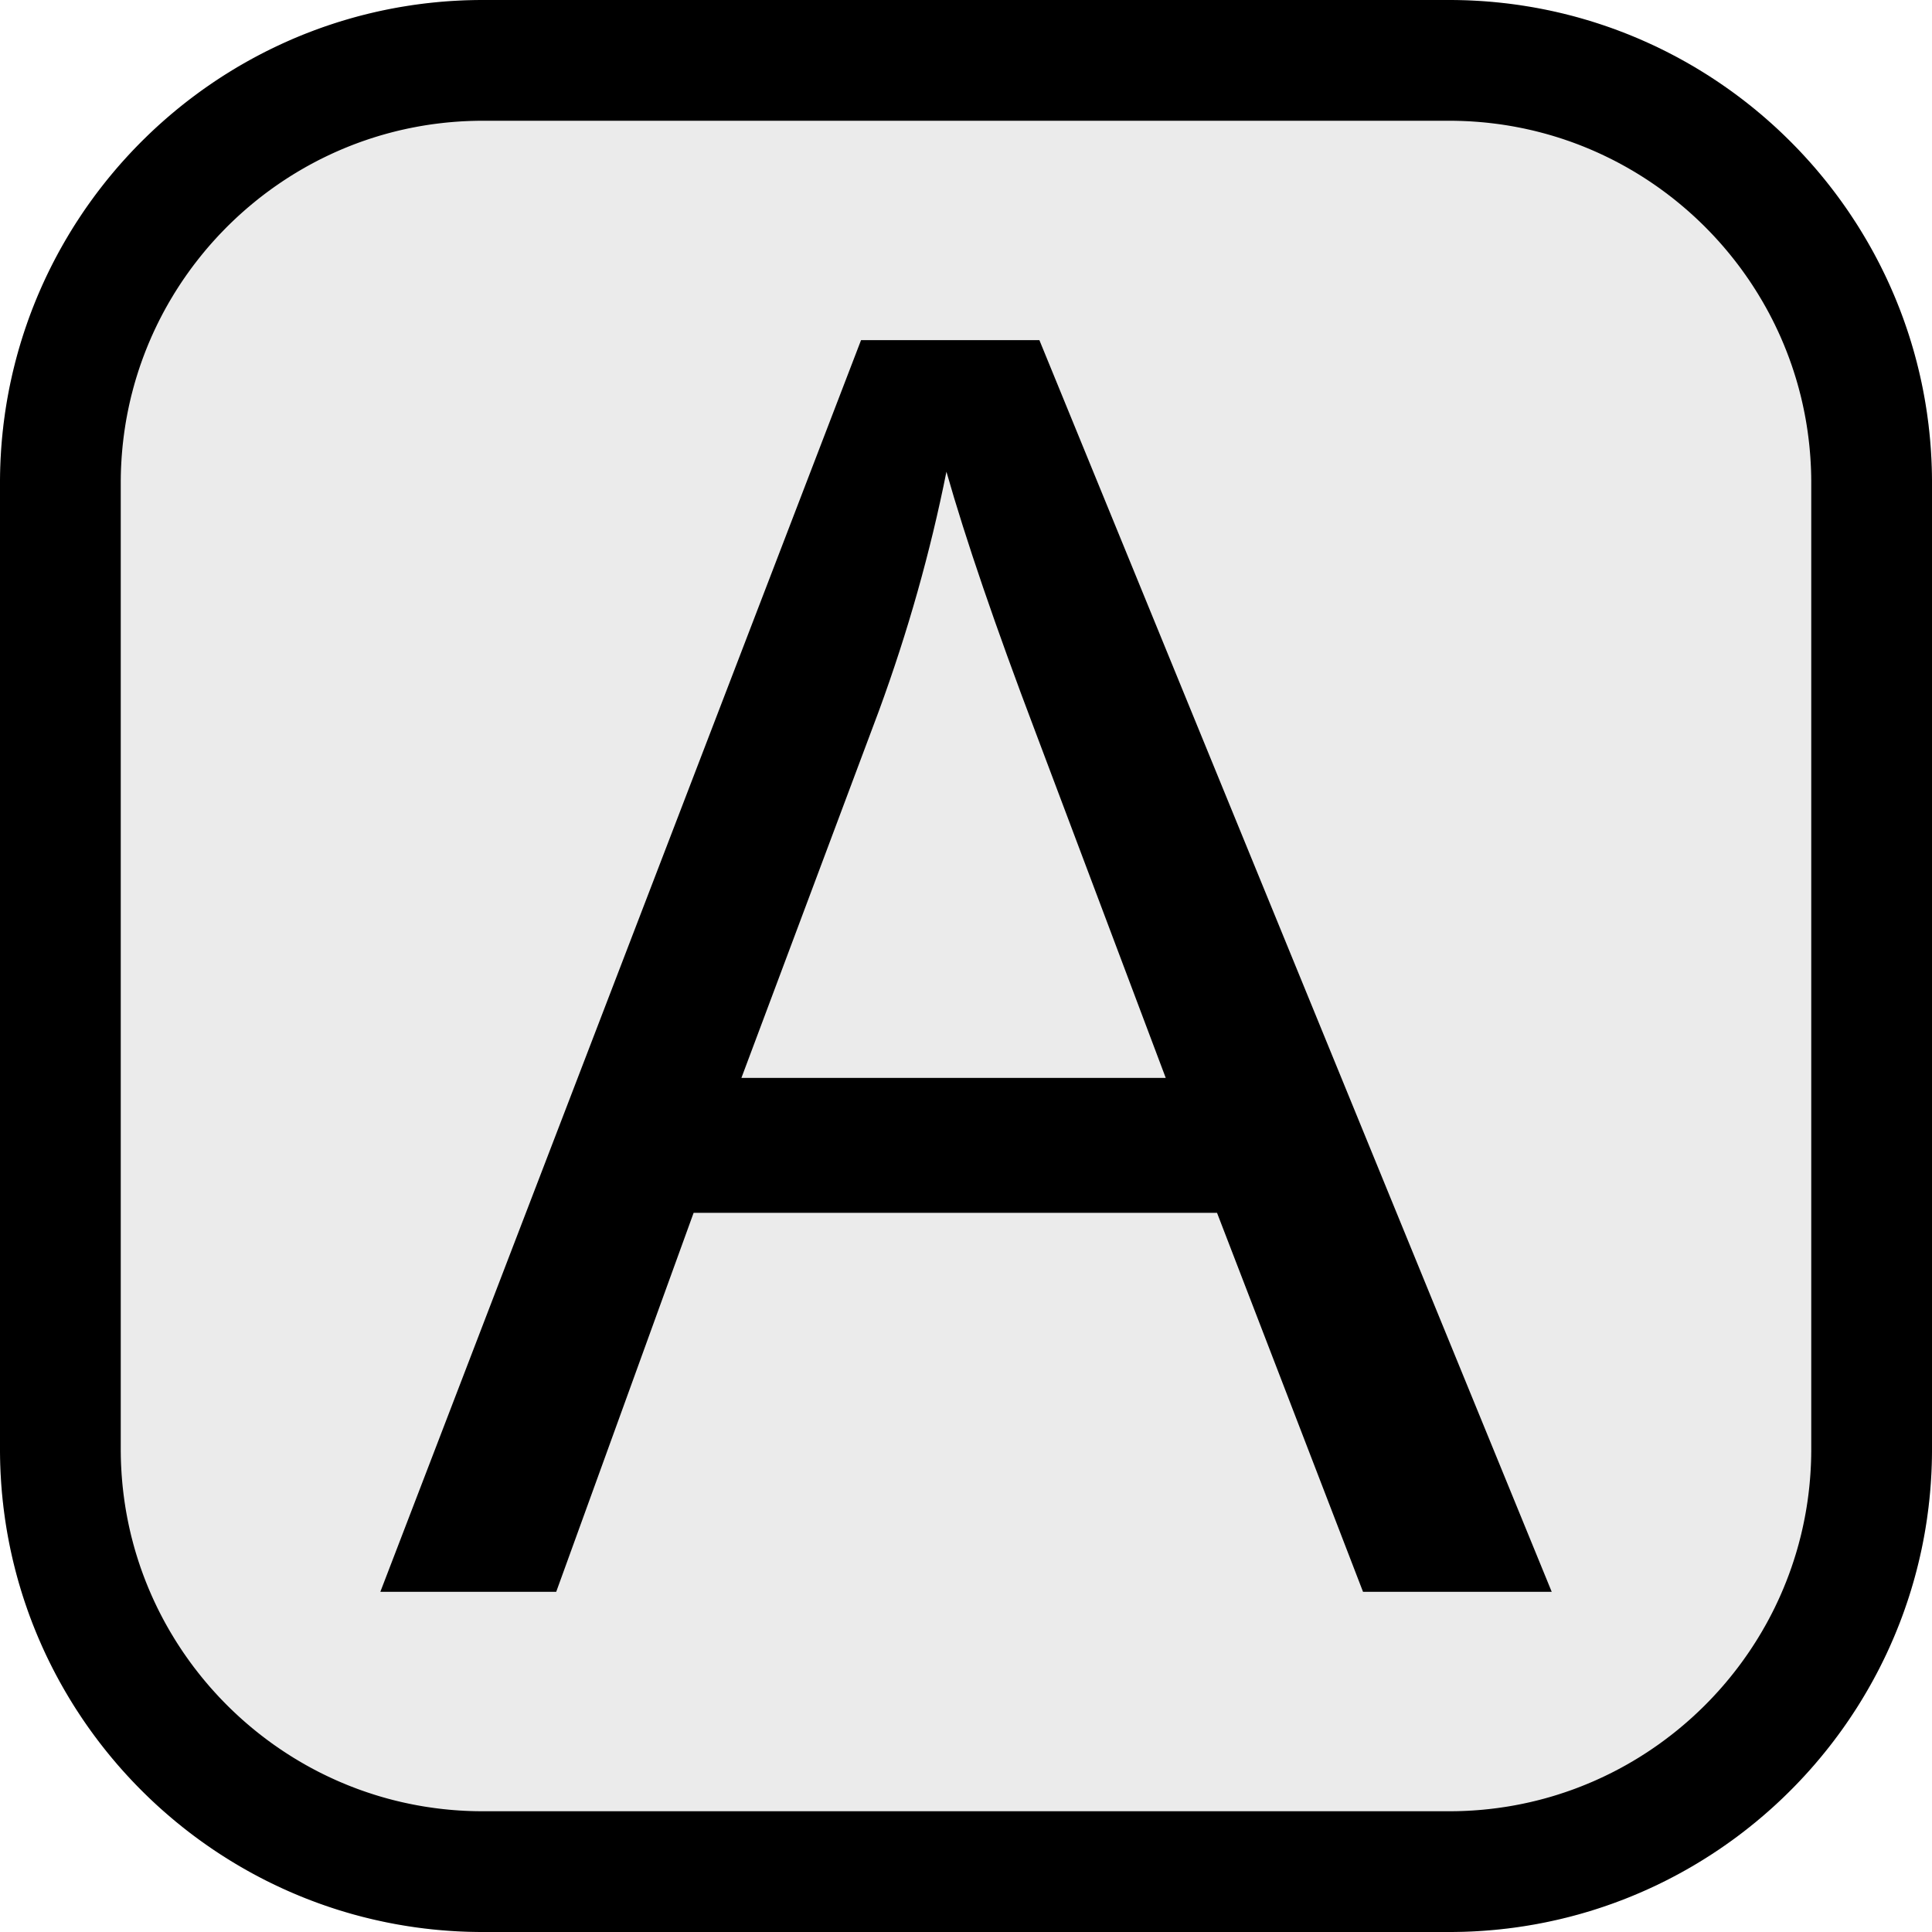
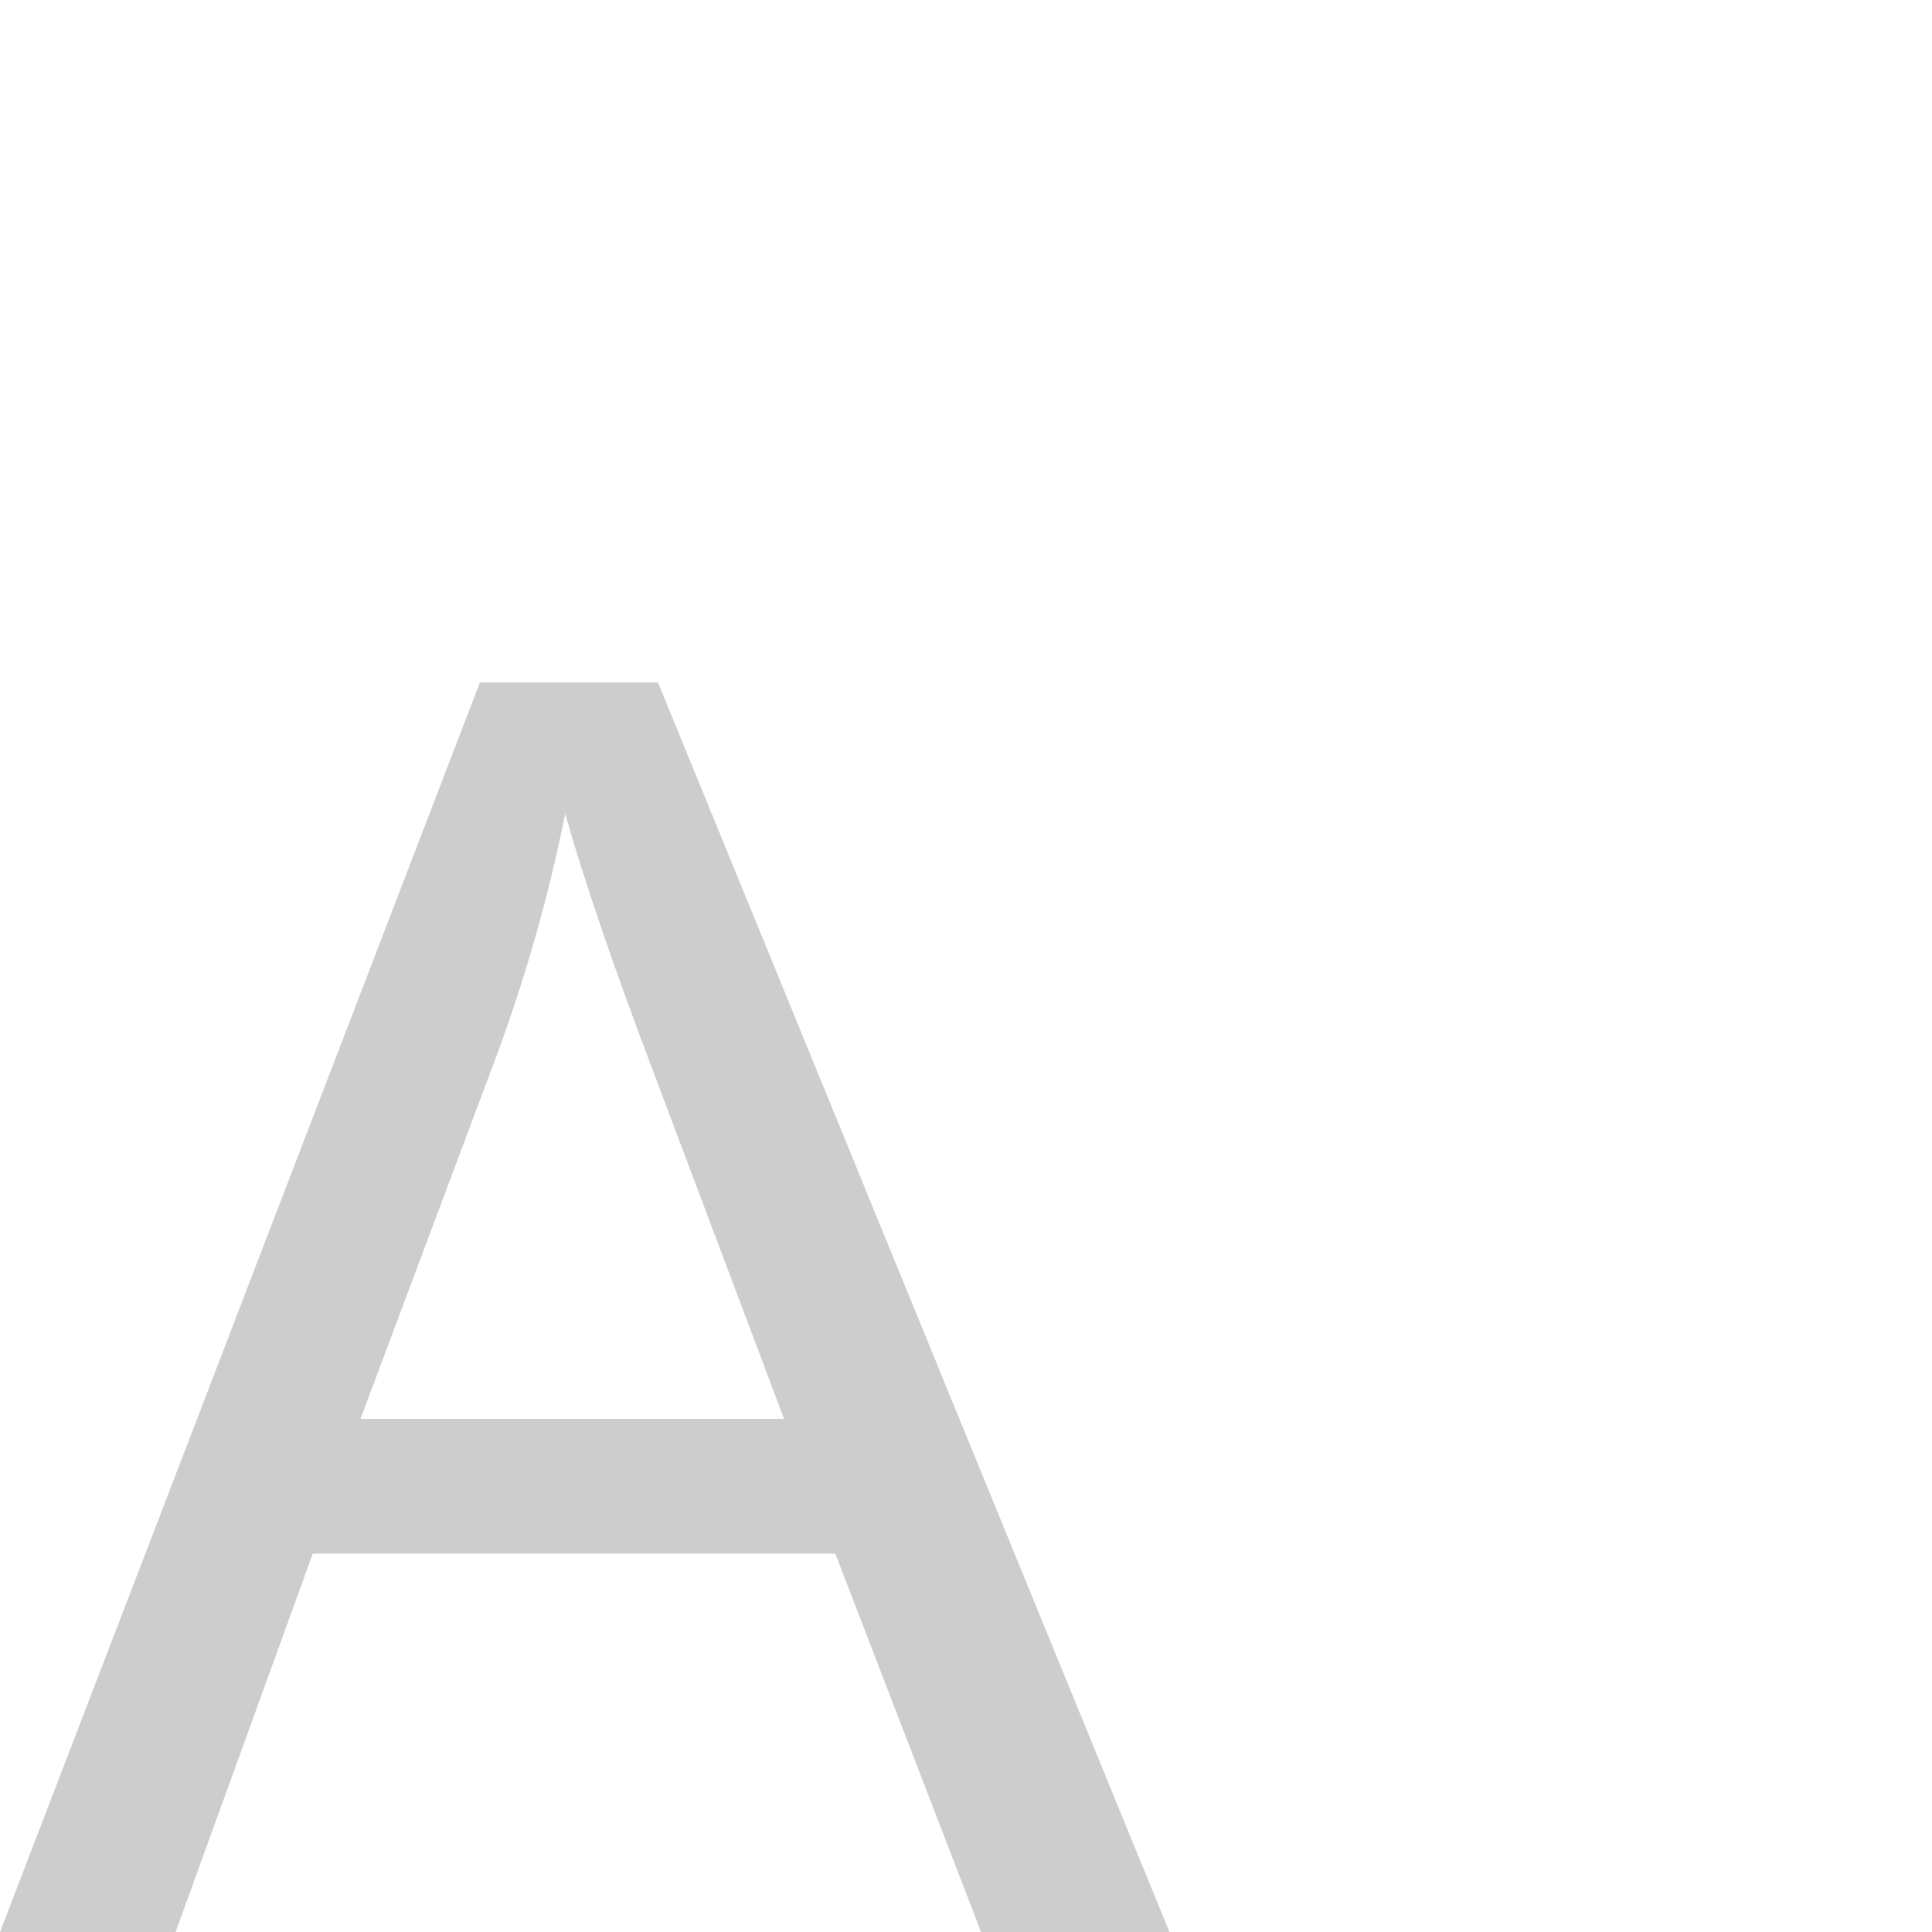
- <svg xmlns="http://www.w3.org/2000/svg" width="96" height="96" viewBox="0 0 96 96" version="1.1" xml:space="preserve" style="fill-rule:evenodd;clip-rule:evenodd;stroke-linejoin:round;stroke-miterlimit:1.414;">
-   <g transform="matrix(1,0,0,1.00793,0,0)">
-     <path d="M96,23.811C96,10.669 85.246,0 72,0L24,0C10.754,0 0,10.669 0,23.811L0,71.434C0,84.575 10.754,95.245 24,95.245L72,95.245C85.246,95.245 96,84.575 96,71.434L96,23.811Z" style="fill:rgb(235,235,235);" />
-     <path d="M72.155,0L72.31,0.002L72.465,0.004L72.619,0.008L72.773,0.012L72.927,0.017L73.081,0.024L73.234,0.031L73.387,0.039L73.54,0.048L73.693,0.058L73.845,0.069L73.998,0.081L74.149,0.094L74.301,0.108L74.452,0.123L74.603,0.139L74.754,0.155L74.905,0.173L75.055,0.191L75.205,0.211L75.355,0.231L75.504,0.252L75.653,0.275L75.802,0.298L75.95,0.322L76.098,0.346L76.246,0.372L76.394,0.399L76.541,0.426L76.688,0.455L76.834,0.484L76.981,0.514L77.126,0.545L77.272,0.577L77.417,0.61L77.562,0.644L77.707,0.678L77.851,0.714L77.995,0.75L78.139,0.787L78.282,0.825L78.425,0.864L78.567,0.904L78.709,0.945L78.851,0.986L78.993,1.028L79.134,1.071L79.274,1.115L79.415,1.16L79.555,1.206L79.694,1.252L79.833,1.299L79.972,1.347L80.11,1.396L80.248,1.446L80.386,1.496L80.523,1.548L80.66,1.6L80.797,1.653L80.933,1.706L81.068,1.761L81.203,1.816L81.338,1.872L81.473,1.929L81.606,1.987L81.74,2.046L81.873,2.105L82.006,2.165L82.138,2.226L82.27,2.287L82.401,2.35L82.532,2.413L82.663,2.477L82.793,2.541L82.922,2.607L83.051,2.673L83.18,2.74L83.308,2.807L83.436,2.876L83.563,2.945L83.69,3.015L83.816,3.085L83.942,3.157L84.068,3.229L84.193,3.301L84.317,3.375L84.441,3.449L84.564,3.524L84.687,3.6L84.81,3.676L84.932,3.753L85.053,3.831L85.174,3.91L85.295,3.989L85.415,4.069L85.534,4.15L85.653,4.231L85.772,4.313L85.889,4.395L86.007,4.479L86.124,4.563L86.24,4.648L86.356,4.733L86.471,4.819L86.586,4.906L86.7,4.993L86.814,5.081L86.927,5.17L87.039,5.259L87.151,5.349L87.263,5.44L87.373,5.532L87.484,5.623L87.593,5.716L87.703,5.809L87.811,5.903L87.919,5.998L88.027,6.093L88.134,6.189L88.24,6.285L88.346,6.382L88.451,6.48L88.555,6.578L88.659,6.677L88.762,6.777L88.865,6.877L88.967,6.977L89.069,7.079L89.17,7.181L89.27,7.283L89.37,7.386L89.469,7.49L89.567,7.594L89.665,7.699L89.762,7.805L89.859,7.911L89.955,8.017L90.05,8.124L90.145,8.232L90.239,8.34L90.332,8.449L90.425,8.559L90.517,8.669L90.608,8.779L90.699,8.89L90.789,9.002L90.878,9.114L90.967,9.227L91.055,9.34L91.143,9.454L91.229,9.568L91.316,9.683L91.401,9.799L91.486,9.915L91.57,10.031L91.653,10.148L91.736,10.265L91.818,10.383L91.899,10.502L91.979,10.621L92.059,10.741L92.138,10.861L92.217,10.981L92.295,11.102L92.372,11.224L92.448,11.346L92.523,11.468L92.598,11.591L92.672,11.715L92.746,11.839L92.818,11.963L92.89,12.088L92.961,12.213L93.032,12.339L93.102,12.465L93.17,12.592L93.239,12.719L93.306,12.847L93.373,12.975L93.439,13.104L93.504,13.233L93.568,13.362L93.632,13.492L93.695,13.622L93.757,13.753L93.818,13.884L93.879,14.016L93.938,14.148L93.997,14.28L94.055,14.413L94.113,14.547L94.169,14.68L94.225,14.814L94.28,14.949L94.334,15.084L94.388,15.219L94.44,15.355L94.492,15.491L94.543,15.628L94.593,15.765L94.642,15.902L94.69,16.04L94.738,16.178L94.785,16.316L94.831,16.455L94.876,16.594L94.92,16.734L94.964,16.874L95.006,17.014L95.048,17.155L95.089,17.296L95.129,17.437L95.168,17.579L95.206,17.721L95.244,17.863L95.28,18.006L95.316,18.149L95.351,18.293L95.385,18.436L95.418,18.581L95.45,18.725L95.482,18.87L95.512,19.015L95.542,19.16L95.57,19.306L95.598,19.452L95.625,19.599L95.651,19.745L95.676,19.892L95.7,20.039L95.723,20.187L95.746,20.335L95.767,20.483L95.787,20.632L95.807,20.78L95.826,20.929L95.843,21.079L95.86,21.228L95.876,21.378L95.891,21.528L95.905,21.679L95.918,21.829L95.93,21.98L95.941,22.131L95.951,22.283L95.96,22.435L95.969,22.587L95.976,22.739L95.982,22.891L95.988,23.044L95.992,23.197L95.996,23.35L95.998,23.504L96,23.657L96,23.811L96,71.434L96,71.587L95.998,71.741L95.996,71.895L95.992,72.048L95.988,72.201L95.982,72.353L95.976,72.506L95.969,72.658L95.96,72.81L95.951,72.962L95.941,73.113L95.93,73.264L95.918,73.415L95.905,73.566L95.891,73.717L95.876,73.867L95.86,74.017L95.843,74.166L95.826,74.315L95.807,74.464L95.787,74.613L95.767,74.762L95.746,74.91L95.723,75.058L95.7,75.205L95.676,75.353L95.651,75.5L95.625,75.646L95.598,75.793L95.57,75.939L95.542,76.084L95.512,76.23L95.482,76.375L95.45,76.52L95.418,76.664L95.385,76.808L95.351,76.952L95.316,77.096L95.28,77.239L95.244,77.381L95.206,77.524L95.168,77.666L95.129,77.808L95.089,77.949L95.048,78.09L95.006,78.231L94.964,78.371L94.92,78.511L94.876,78.651L94.831,78.79L94.785,78.929L94.738,79.067L94.69,79.205L94.642,79.343L94.593,79.48L94.543,79.617L94.492,79.754L94.44,79.89L94.388,80.026L94.334,80.161L94.28,80.296L94.225,80.43L94.169,80.565L94.113,80.698L94.055,80.832L93.997,80.964L93.938,81.097L93.879,81.229L93.818,81.361L93.757,81.492L93.695,81.623L93.632,81.753L93.568,81.883L93.504,82.012L93.439,82.141L93.373,82.27L93.306,82.398L93.239,82.526L93.17,82.653L93.102,82.779L93.032,82.906L92.961,83.032L92.89,83.157L92.818,83.282L92.746,83.406L92.672,83.53L92.598,83.654L92.523,83.777L92.448,83.899L92.372,84.021L92.295,84.143L92.217,84.264L92.138,84.384L92.059,84.504L91.979,84.624L91.899,84.743L91.818,84.861L91.736,84.979L91.653,85.097L91.57,85.214L91.486,85.33L91.401,85.446L91.316,85.562L91.229,85.676L91.143,85.791L91.055,85.905L90.967,86.018L90.878,86.131L90.789,86.243L90.699,86.354L90.608,86.465L90.517,86.576L90.425,86.686L90.332,86.795L90.239,86.904L90.145,87.013L90.05,87.12L89.955,87.228L89.859,87.334L89.762,87.44L89.665,87.546L89.567,87.65L89.469,87.755L89.37,87.858L89.27,87.962L89.17,88.064L89.069,88.166L88.967,88.267L88.865,88.368L88.762,88.468L88.659,88.568L88.555,88.667L88.451,88.765L88.346,88.862L88.24,88.96L88.134,89.056L88.027,89.152L87.919,89.247L87.811,89.341L87.703,89.435L87.593,89.529L87.484,89.621L87.373,89.713L87.263,89.805L87.151,89.895L87.039,89.985L86.927,90.075L86.814,90.163L86.7,90.252L86.586,90.339L86.471,90.426L86.356,90.512L86.24,90.597L86.124,90.682L86.007,90.766L85.889,90.849L85.772,90.932L85.653,91.014L85.534,91.095L85.415,91.176L85.295,91.256L85.174,91.335L85.053,91.414L84.932,91.491L84.81,91.568L84.687,91.645L84.564,91.721L84.441,91.795L84.317,91.87L84.193,91.943L84.068,92.016L83.942,92.088L83.816,92.159L83.69,92.23L83.563,92.3L83.436,92.369L83.308,92.437L83.18,92.505L83.051,92.572L82.922,92.638L82.793,92.704L82.663,92.768L82.532,92.832L82.401,92.895L82.27,92.958L82.138,93.019L82.006,93.08L81.873,93.14L81.74,93.199L81.606,93.258L81.473,93.315L81.338,93.372L81.203,93.428L81.068,93.484L80.933,93.538L80.797,93.592L80.66,93.645L80.523,93.697L80.386,93.748L80.248,93.799L80.11,93.849L79.972,93.897L79.833,93.946L79.694,93.993L79.555,94.039L79.415,94.085L79.274,94.13L79.134,94.174L78.993,94.217L78.851,94.259L78.709,94.3L78.567,94.341L78.425,94.381L78.282,94.419L78.139,94.457L77.995,94.495L77.851,94.531L77.707,94.566L77.562,94.601L77.417,94.635L77.272,94.667L77.126,94.699L76.981,94.73L76.834,94.761L76.688,94.79L76.541,94.818L76.394,94.846L76.246,94.873L76.098,94.898L75.95,94.923L75.802,94.947L75.653,94.97L75.504,94.992L75.355,95.014L75.205,95.034L75.055,95.053L74.905,95.072L74.754,95.089L74.603,95.106L74.452,95.122L74.301,95.137L74.149,95.15L73.998,95.163L73.845,95.175L73.693,95.186L73.54,95.196L73.387,95.206L73.234,95.214L73.081,95.221L72.927,95.227L72.773,95.233L72.619,95.237L72.465,95.24L72.31,95.243L72.155,95.244L72,95.245L24,95.245L23.845,95.244L23.69,95.243L23.535,95.24L23.381,95.237L23.227,95.233L23.073,95.227L22.919,95.221L22.766,95.214L22.613,95.206L22.46,95.196L22.307,95.186L22.155,95.175L22.002,95.163L21.851,95.15L21.699,95.137L21.548,95.122L21.397,95.106L21.246,95.089L21.095,95.072L20.945,95.053L20.795,95.034L20.645,95.014L20.496,94.992L20.347,94.97L20.198,94.947L20.05,94.923L19.902,94.898L19.754,94.873L19.606,94.846L19.459,94.818L19.312,94.79L19.166,94.761L19.019,94.73L18.874,94.699L18.728,94.667L18.583,94.635L18.438,94.601L18.293,94.566L18.149,94.531L18.005,94.495L17.861,94.457L17.718,94.419L17.575,94.381L17.433,94.341L17.291,94.3L17.149,94.259L17.007,94.217L16.866,94.174L16.726,94.13L16.585,94.085L16.445,94.039L16.306,93.993L16.167,93.946L16.028,93.897L15.89,93.849L15.752,93.799L15.614,93.748L15.477,93.697L15.34,93.645L15.203,93.592L15.067,93.538L14.932,93.484L14.797,93.428L14.662,93.372L14.527,93.315L14.394,93.258L14.26,93.199L14.127,93.14L13.994,93.08L13.862,93.019L13.73,92.958L13.599,92.895L13.468,92.832L13.337,92.768L13.207,92.704L13.078,92.638L12.949,92.572L12.82,92.505L12.692,92.437L12.564,92.369L12.437,92.3L12.31,92.23L12.184,92.159L12.058,92.088L11.932,92.016L11.807,91.943L11.683,91.87L11.559,91.795L11.436,91.721L11.313,91.645L11.19,91.568L11.068,91.491L10.947,91.414L10.826,91.335L10.705,91.256L10.585,91.176L10.466,91.095L10.347,91.014L10.228,90.932L10.111,90.849L9.993,90.766L9.876,90.682L9.76,90.597L9.644,90.512L9.529,90.426L9.414,90.339L9.3,90.252L9.186,90.163L9.073,90.075L8.961,89.985L8.849,89.895L8.737,89.805L8.627,89.713L8.516,89.621L8.407,89.529L8.297,89.435L8.189,89.341L8.081,89.247L7.973,89.152L7.866,89.056L7.76,88.96L7.654,88.862L7.549,88.765L7.445,88.667L7.341,88.568L7.238,88.468L7.135,88.368L7.033,88.267L6.931,88.166L6.83,88.064L6.73,87.962L6.63,87.858L6.531,87.755L6.433,87.65L6.335,87.546L6.238,87.44L6.141,87.334L6.045,87.228L5.95,87.12L5.855,87.013L5.761,86.904L5.668,86.795L5.575,86.686L5.483,86.576L5.392,86.465L5.301,86.354L5.211,86.243L5.122,86.131L5.033,86.018L4.945,85.905L4.857,85.791L4.771,85.676L4.684,85.562L4.599,85.446L4.514,85.33L4.43,85.214L4.347,85.097L4.264,84.979L4.182,84.861L4.101,84.743L4.021,84.624L3.941,84.504L3.862,84.384L3.783,84.264L3.705,84.143L3.628,84.021L3.552,83.899L3.477,83.777L3.402,83.654L3.328,83.53L3.254,83.406L3.182,83.282L3.11,83.157L3.039,83.032L2.968,82.906L2.898,82.779L2.83,82.653L2.761,82.526L2.694,82.398L2.627,82.27L2.561,82.141L2.496,82.012L2.432,81.883L2.368,81.753L2.305,81.623L2.243,81.492L2.182,81.361L2.121,81.229L2.062,81.097L2.003,80.964L1.945,80.832L1.887,80.698L1.831,80.565L1.775,80.43L1.72,80.296L1.666,80.161L1.612,80.026L1.56,79.89L1.508,79.754L1.457,79.617L1.407,79.48L1.358,79.343L1.31,79.205L1.262,79.067L1.215,78.929L1.169,78.79L1.124,78.651L1.08,78.511L1.036,78.371L0.994,78.231L0.952,78.09L0.911,77.949L0.871,77.808L0.832,77.666L0.794,77.524L0.756,77.381L0.72,77.239L0.684,77.096L0.649,76.952L0.615,76.808L0.582,76.664L0.55,76.52L0.518,76.375L0.488,76.23L0.458,76.084L0.43,75.939L0.402,75.793L0.375,75.646L0.349,75.5L0.324,75.353L0.3,75.205L0.277,75.058L0.254,74.91L0.233,74.762L0.213,74.613L0.193,74.464L0.174,74.315L0.157,74.166L0.14,74.017L0.124,73.867L0.109,73.717L0.095,73.566L0.082,73.415L0.07,73.264L0.059,73.113L0.049,72.962L0.04,72.81L0.031,72.658L0.024,72.506L0.018,72.353L0.012,72.201L0.008,72.048L0.004,71.895L0.002,71.741L0,71.587L0,71.434L0,23.811L0,23.657L0.002,23.504L0.004,23.35L0.008,23.197L0.012,23.044L0.018,22.891L0.024,22.739L0.031,22.587L0.04,22.435L0.049,22.283L0.059,22.131L0.07,21.98L0.082,21.829L0.095,21.679L0.109,21.528L0.124,21.378L0.14,21.228L0.157,21.079L0.174,20.929L0.193,20.78L0.213,20.632L0.233,20.483L0.254,20.335L0.277,20.187L0.3,20.039L0.324,19.892L0.349,19.745L0.375,19.599L0.402,19.452L0.43,19.306L0.458,19.16L0.488,19.015L0.518,18.87L0.55,18.725L0.582,18.581L0.615,18.436L0.649,18.293L0.684,18.149L0.72,18.006L0.756,17.863L0.794,17.721L0.832,17.579L0.871,17.437L0.911,17.296L0.952,17.155L0.994,17.014L1.036,16.874L1.08,16.734L1.124,16.594L1.169,16.455L1.215,16.316L1.262,16.178L1.31,16.04L1.358,15.902L1.407,15.765L1.457,15.628L1.508,15.491L1.56,15.355L1.612,15.219L1.666,15.084L1.72,14.949L1.775,14.814L1.831,14.68L1.887,14.547L1.945,14.413L2.003,14.28L2.062,14.148L2.121,14.016L2.182,13.884L2.243,13.753L2.305,13.622L2.368,13.492L2.432,13.362L2.496,13.233L2.561,13.104L2.627,12.975L2.694,12.847L2.761,12.719L2.83,12.592L2.898,12.465L2.968,12.339L3.039,12.213L3.11,12.088L3.182,11.963L3.254,11.839L3.328,11.715L3.402,11.591L3.477,11.468L3.552,11.346L3.628,11.224L3.705,11.102L3.783,10.981L3.862,10.861L3.941,10.741L4.021,10.621L4.101,10.502L4.182,10.383L4.264,10.265L4.347,10.148L4.43,10.031L4.514,9.915L4.599,9.799L4.684,9.683L4.771,9.568L4.857,9.454L4.945,9.34L5.033,9.227L5.122,9.114L5.211,9.002L5.301,8.89L5.392,8.779L5.483,8.669L5.575,8.559L5.668,8.449L5.761,8.34L5.855,8.232L5.95,8.124L6.045,8.017L6.141,7.911L6.238,7.805L6.335,7.699L6.433,7.594L6.531,7.49L6.63,7.386L6.73,7.283L6.83,7.181L6.931,7.079L7.033,6.977L7.135,6.877L7.238,6.777L7.341,6.677L7.445,6.578L7.549,6.48L7.654,6.382L7.76,6.285L7.866,6.189L7.973,6.093L8.081,5.998L8.189,5.903L8.297,5.809L8.407,5.716L8.516,5.623L8.627,5.532L8.737,5.44L8.849,5.349L8.961,5.259L9.073,5.17L9.186,5.081L9.3,4.993L9.414,4.906L9.529,4.819L9.644,4.733L9.76,4.648L9.876,4.563L9.993,4.479L10.111,4.395L10.228,4.313L10.347,4.231L10.466,4.15L10.585,4.069L10.705,3.989L10.826,3.91L10.947,3.831L11.068,3.753L11.19,3.676L11.313,3.6L11.436,3.524L11.559,3.449L11.683,3.375L11.807,3.301L11.932,3.229L12.058,3.157L12.184,3.085L12.31,3.015L12.437,2.945L12.564,2.876L12.692,2.807L12.82,2.74L12.949,2.673L13.078,2.607L13.207,2.541L13.337,2.477L13.468,2.413L13.599,2.35L13.73,2.287L13.862,2.226L13.994,2.165L14.127,2.105L14.26,2.046L14.394,1.987L14.527,1.929L14.662,1.872L14.797,1.816L14.932,1.761L15.067,1.706L15.203,1.653L15.34,1.6L15.477,1.548L15.614,1.496L15.752,1.446L15.89,1.396L16.028,1.347L16.167,1.299L16.306,1.252L16.445,1.206L16.585,1.16L16.726,1.115L16.866,1.071L17.007,1.028L17.149,0.986L17.291,0.945L17.433,0.904L17.575,0.864L17.718,0.825L17.861,0.787L18.005,0.75L18.149,0.714L18.293,0.678L18.438,0.644L18.583,0.61L18.728,0.577L18.874,0.545L19.019,0.514L19.166,0.484L19.312,0.455L19.459,0.426L19.606,0.399L19.754,0.372L19.902,0.346L20.05,0.322L20.198,0.298L20.347,0.275L20.496,0.252L20.645,0.231L20.795,0.211L20.945,0.191L21.095,0.173L21.246,0.155L21.397,0.139L21.548,0.123L21.699,0.108L21.851,0.094L22.002,0.081L22.155,0.069L22.307,0.058L22.46,0.048L22.613,0.039L22.766,0.031L22.919,0.024L23.073,0.017L23.227,0.012L23.381,0.008L23.535,0.004L23.69,0.002L23.845,0L24,0L72,0L72.155,0ZM24.01,5.953L23.883,5.953L23.766,5.954L23.65,5.956L23.533,5.959L23.417,5.962L23.301,5.966L23.185,5.971L23.07,5.976L22.955,5.982L22.84,5.989L22.725,5.997L22.61,6.005L22.496,6.014L22.382,6.024L22.268,6.034L22.155,6.045L22.041,6.057L21.928,6.07L21.815,6.083L21.703,6.097L21.59,6.111L21.478,6.126L21.366,6.142L21.254,6.159L21.143,6.176L21.032,6.194L20.921,6.213L20.81,6.232L20.7,6.252L20.589,6.273L20.48,6.294L20.37,6.316L20.26,6.338L20.151,6.362L20.042,6.386L19.934,6.41L19.825,6.435L19.717,6.461L19.609,6.488L19.501,6.515L19.394,6.543L19.287,6.571L19.18,6.6L19.074,6.63L18.967,6.66L18.861,6.691L18.755,6.723L18.65,6.755L18.545,6.788L18.44,6.821L18.335,6.855L18.231,6.89L18.127,6.926L18.023,6.961L17.919,6.998L17.816,7.035L17.713,7.073L17.61,7.111L17.508,7.15L17.406,7.19L17.304,7.23L17.203,7.271L17.101,7.312L17.001,7.354L16.9,7.397L16.8,7.44L16.7,7.484L16.6,7.528L16.501,7.573L16.402,7.619L16.303,7.665L16.205,7.712L16.107,7.759L16.009,7.807L15.911,7.855L15.814,7.904L15.718,7.954L15.621,8.004L15.525,8.055L15.429,8.106L15.334,8.158L15.239,8.21L15.144,8.263L15.05,8.317L14.956,8.371L14.862,8.425L14.769,8.48L14.676,8.536L14.583,8.592L14.491,8.649L14.399,8.706L14.307,8.764L14.216,8.823L14.125,8.882L14.035,8.941L13.945,9.001L13.855,9.062L13.766,9.123L13.677,9.184L13.589,9.246L13.5,9.309L13.413,9.372L13.325,9.436L13.238,9.5L13.152,9.564L13.065,9.63L12.98,9.695L12.894,9.761L12.809,9.828L12.725,9.895L12.641,9.963L12.557,10.031L12.474,10.1L12.391,10.169L12.308,10.238L12.226,10.309L12.145,10.379L12.063,10.45L11.983,10.522L11.902,10.594L11.822,10.666L11.743,10.739L11.664,10.813L11.585,10.887L11.507,10.961L11.429,11.036L11.352,11.111L11.275,11.187L11.199,11.263L11.123,11.34L11.048,11.417L10.973,11.494L10.898,11.572L10.824,11.65L10.751,11.729L10.678,11.809L10.605,11.888L10.533,11.968L10.461,12.049L10.39,12.13L10.32,12.211L10.249,12.293L10.18,12.375L10.111,12.458L10.042,12.541L9.974,12.625L9.906,12.709L9.839,12.793L9.772,12.878L9.706,12.963L9.64,13.048L9.575,13.134L9.51,13.22L9.446,13.307L9.383,13.394L9.32,13.482L9.257,13.569L9.195,13.658L9.133,13.746L9.072,13.835L9.012,13.925L8.952,14.014L8.893,14.104L8.834,14.195L8.775,14.286L8.718,14.377L8.66,14.468L8.604,14.56L8.548,14.653L8.492,14.745L8.437,14.838L8.382,14.931L8.329,15.025L8.275,15.119L8.222,15.213L8.17,15.308L8.118,15.403L8.067,15.498L8.017,15.594L7.967,15.69L7.917,15.786L7.869,15.883L7.82,15.98L7.773,16.077L7.726,16.175L7.679,16.273L7.633,16.371L7.588,16.47L7.543,16.568L7.499,16.668L7.456,16.767L7.413,16.867L7.37,16.967L7.329,17.067L7.288,17.168L7.247,17.269L7.207,17.37L7.168,17.472L7.129,17.574L7.091,17.676L7.054,17.778L7.017,17.881L6.98,17.984L6.945,18.087L6.91,18.191L6.875,18.295L6.842,18.399L6.809,18.503L6.776,18.608L6.744,18.713L6.713,18.818L6.682,18.923L6.653,19.029L6.623,19.135L6.595,19.241L6.567,19.348L6.539,19.455L6.512,19.562L6.486,19.669L6.461,19.777L6.436,19.885L6.412,19.993L6.389,20.101L6.366,20.21L6.344,20.318L6.322,20.427L6.302,20.537L6.281,20.646L6.262,20.756L6.243,20.866L6.225,20.977L6.208,21.087L6.191,21.198L6.175,21.309L6.16,21.42L6.145,21.532L6.131,21.644L6.118,21.756L6.105,21.868L6.093,21.98L6.082,22.093L6.072,22.206L6.062,22.319L6.053,22.433L6.044,22.546L6.037,22.66L6.03,22.774L6.024,22.888L6.018,23.003L6.013,23.118L6.009,23.233L6.006,23.348L6.003,23.463L6.002,23.579L6,23.695L6,23.821L6,71.424L6,71.55L6.002,71.666L6.003,71.781L6.006,71.897L6.009,72.012L6.013,72.127L6.018,72.242L6.024,72.356L6.03,72.471L6.037,72.585L6.044,72.699L6.053,72.812L6.062,72.926L6.072,73.039L6.082,73.152L6.093,73.264L6.105,73.377L6.118,73.489L6.131,73.601L6.145,73.713L6.16,73.824L6.175,73.936L6.191,74.047L6.208,74.158L6.225,74.268L6.243,74.378L6.262,74.489L6.281,74.598L6.302,74.708L6.322,74.817L6.344,74.926L6.366,75.035L6.389,75.144L6.412,75.252L6.436,75.36L6.461,75.468L6.486,75.576L6.512,75.683L6.539,75.79L6.567,75.897L6.595,76.003L6.623,76.11L6.653,76.216L6.682,76.321L6.713,76.427L6.744,76.532L6.776,76.637L6.809,76.742L6.842,76.846L6.875,76.95L6.91,77.054L6.945,77.158L6.98,77.261L7.017,77.364L7.054,77.467L7.091,77.569L7.129,77.671L7.168,77.773L7.207,77.874L7.247,77.976L7.288,78.077L7.329,78.177L7.37,78.278L7.413,78.378L7.456,78.478L7.499,78.577L7.543,78.676L7.588,78.775L7.633,78.874L7.679,78.972L7.726,79.07L7.773,79.168L7.82,79.265L7.869,79.362L7.917,79.458L7.967,79.555L8.017,79.651L8.067,79.746L8.118,79.842L8.17,79.937L8.222,80.031L8.275,80.126L8.329,80.22L8.382,80.313L8.437,80.407L8.492,80.5L8.548,80.592L8.604,80.684L8.66,80.776L8.718,80.868L8.775,80.959L8.834,81.05L8.893,81.14L8.952,81.23L9.012,81.32L9.072,81.41L9.133,81.499L9.195,81.587L9.257,81.675L9.32,81.763L9.383,81.851L9.446,81.938L9.51,82.024L9.575,82.111L9.64,82.197L9.706,82.282L9.772,82.367L9.839,82.452L9.906,82.536L9.974,82.62L10.042,82.704L10.111,82.787L10.18,82.869L10.249,82.951L10.32,83.033L10.39,83.115L10.461,83.196L10.533,83.276L10.605,83.356L10.678,83.436L10.751,83.515L10.824,83.594L10.898,83.673L10.973,83.751L11.048,83.828L11.123,83.905L11.199,83.982L11.276,84.058L11.352,84.134L11.429,84.209L11.507,84.284L11.585,84.358L11.664,84.432L11.743,84.505L11.822,84.578L11.902,84.651L11.983,84.723L12.063,84.795L12.145,84.866L12.226,84.936L12.308,85.006L12.391,85.076L12.474,85.145L12.557,85.214L12.641,85.282L12.725,85.35L12.809,85.417L12.894,85.483L12.98,85.55L13.066,85.615L13.152,85.68L13.238,85.745L13.325,85.809L13.413,85.873L13.5,85.936L13.588,85.999L13.677,86.061L13.766,86.122L13.855,86.183L13.945,86.244L14.035,86.304L14.125,86.363L14.216,86.422L14.307,86.48L14.399,86.538L14.491,86.596L14.583,86.653L14.676,86.709L14.769,86.764L14.862,86.82L14.956,86.874L15.05,86.928L15.144,86.982L15.239,87.035L15.334,87.087L15.429,87.139L15.525,87.19L15.621,87.241L15.718,87.291L15.814,87.341L15.911,87.39L16.009,87.438L16.107,87.486L16.205,87.533L16.303,87.58L16.402,87.626L16.501,87.671L16.6,87.716L16.7,87.761L16.8,87.805L16.9,87.848L17.001,87.89L17.102,87.932L17.203,87.974L17.304,88.015L17.406,88.055L17.508,88.094L17.61,88.133L17.713,88.172L17.816,88.21L17.919,88.247L18.023,88.283L18.127,88.319L18.231,88.355L18.335,88.389L18.44,88.423L18.545,88.457L18.65,88.49L18.755,88.522L18.861,88.554L18.967,88.585L19.074,88.615L19.18,88.645L19.287,88.674L19.394,88.702L19.501,88.73L19.609,88.757L19.717,88.784L19.825,88.809L19.933,88.835L20.042,88.859L20.151,88.883L20.26,88.906L20.37,88.929L20.479,88.951L20.589,88.972L20.7,88.993L20.81,89.013L20.921,89.032L21.032,89.051L21.143,89.069L21.254,89.086L21.366,89.102L21.478,89.118L21.59,89.134L21.702,89.148L21.815,89.162L21.928,89.175L22.041,89.188L22.155,89.199L22.268,89.211L22.382,89.221L22.496,89.231L22.61,89.24L22.725,89.248L22.84,89.256L22.955,89.262L23.07,89.269L23.185,89.274L23.301,89.279L23.417,89.283L23.533,89.286L23.649,89.289L23.766,89.29L23.883,89.292L24.009,89.292L71.991,89.292L72.117,89.292L72.234,89.29L72.351,89.289L72.467,89.286L72.583,89.283L72.699,89.279L72.815,89.274L72.93,89.269L73.045,89.262L73.16,89.256L73.275,89.248L73.39,89.24L73.504,89.231L73.618,89.221L73.732,89.211L73.845,89.199L73.959,89.188L74.072,89.175L74.185,89.162L74.298,89.148L74.41,89.134L74.522,89.118L74.634,89.102L74.746,89.086L74.857,89.069L74.968,89.051L75.079,89.032L75.19,89.013L75.3,88.993L75.411,88.972L75.521,88.951L75.63,88.929L75.74,88.906L75.849,88.883L75.958,88.859L76.067,88.835L76.175,88.809L76.283,88.784L76.391,88.757L76.499,88.73L76.606,88.702L76.713,88.674L76.82,88.645L76.926,88.615L77.033,88.585L77.139,88.554L77.245,88.522L77.35,88.49L77.455,88.457L77.56,88.423L77.665,88.389L77.769,88.355L77.873,88.319L77.977,88.283L78.081,88.247L78.184,88.21L78.287,88.172L78.39,88.133L78.492,88.094L78.594,88.055L78.696,88.014L78.797,87.974L78.898,87.932L78.999,87.89L79.1,87.848L79.2,87.805L79.3,87.761L79.4,87.716L79.499,87.671L79.598,87.626L79.697,87.58L79.795,87.533L79.893,87.486L79.991,87.438L80.088,87.39L80.186,87.341L80.282,87.291L80.379,87.241L80.475,87.19L80.571,87.139L80.666,87.087L80.761,87.035L80.856,86.982L80.95,86.928L81.044,86.874L81.138,86.82L81.231,86.764L81.324,86.709L81.417,86.653L81.509,86.596L81.601,86.538L81.693,86.48L81.784,86.422L81.875,86.363L81.965,86.304L82.055,86.244L82.145,86.183L82.234,86.122L82.323,86.061L82.412,85.999L82.5,85.936L82.587,85.873L82.675,85.809L82.762,85.745L82.848,85.68L82.934,85.615L83.02,85.55L83.106,85.483L83.191,85.417L83.275,85.35L83.359,85.282L83.443,85.214L83.526,85.145L83.609,85.076L83.692,85.006L83.774,84.936L83.855,84.866L83.937,84.795L84.018,84.723L84.098,84.651L84.178,84.578L84.257,84.505L84.336,84.432L84.415,84.358L84.493,84.284L84.571,84.209L84.648,84.134L84.725,84.058L84.801,83.982L84.877,83.905L84.952,83.828L85.027,83.751L85.102,83.673L85.176,83.594L85.249,83.515L85.322,83.436L85.395,83.357L85.467,83.276L85.539,83.196L85.61,83.115L85.68,83.033L85.751,82.952L85.82,82.869L85.889,82.787L85.958,82.704L86.026,82.62L86.094,82.536L86.161,82.452L86.228,82.367L86.294,82.282L86.36,82.197L86.425,82.111L86.49,82.024L86.554,81.938L86.617,81.851L86.68,81.763L86.743,81.675L86.805,81.587L86.867,81.498L86.928,81.41L86.988,81.32L87.048,81.23L87.107,81.14L87.166,81.05L87.225,80.959L87.282,80.868L87.34,80.776L87.396,80.684L87.452,80.592L87.508,80.5L87.563,80.407L87.617,80.313L87.671,80.22L87.725,80.126L87.778,80.031L87.83,79.937L87.882,79.842L87.933,79.746L87.983,79.651L88.033,79.555L88.083,79.458L88.131,79.362L88.18,79.265L88.227,79.168L88.274,79.07L88.321,78.972L88.367,78.874L88.412,78.775L88.457,78.676L88.501,78.577L88.544,78.478L88.587,78.378L88.63,78.278L88.671,78.177L88.712,78.077L88.753,77.976L88.793,77.874L88.832,77.773L88.871,77.671L88.909,77.569L88.946,77.467L88.983,77.364L89.02,77.261L89.055,77.157L89.09,77.054L89.125,76.95L89.158,76.846L89.191,76.742L89.224,76.637L89.256,76.532L89.287,76.427L89.318,76.321L89.347,76.216L89.377,76.11L89.405,76.003L89.433,75.897L89.461,75.79L89.488,75.683L89.514,75.576L89.539,75.468L89.564,75.36L89.588,75.252L89.611,75.144L89.634,75.035L89.656,74.926L89.678,74.817L89.698,74.708L89.719,74.598L89.738,74.488L89.757,74.378L89.775,74.268L89.792,74.158L89.809,74.047L89.825,73.936L89.84,73.825L89.855,73.713L89.869,73.601L89.882,73.489L89.895,73.377L89.907,73.264L89.918,73.152L89.928,73.039L89.938,72.926L89.947,72.812L89.956,72.698L89.963,72.585L89.97,72.471L89.976,72.356L89.982,72.242L89.987,72.127L89.991,72.012L89.994,71.897L89.997,71.781L89.998,71.666L90,71.55L90,71.424L90,23.821L90,23.695L89.998,23.579L89.997,23.463L89.994,23.348L89.991,23.233L89.987,23.118L89.982,23.003L89.976,22.888L89.97,22.774L89.963,22.66L89.956,22.546L89.947,22.433L89.938,22.319L89.928,22.206L89.918,22.093L89.907,21.98L89.895,21.868L89.882,21.756L89.869,21.644L89.855,21.532L89.84,21.42L89.825,21.309L89.809,21.198L89.792,21.087L89.775,20.976L89.757,20.866L89.738,20.756L89.719,20.646L89.698,20.537L89.678,20.427L89.656,20.318L89.634,20.21L89.611,20.101L89.588,19.993L89.564,19.885L89.539,19.777L89.514,19.669L89.488,19.562L89.461,19.455L89.433,19.348L89.405,19.242L89.377,19.135L89.347,19.029L89.318,18.924L89.287,18.818L89.256,18.713L89.224,18.608L89.191,18.503L89.158,18.399L89.125,18.295L89.09,18.191L89.055,18.087L89.02,17.984L88.983,17.881L88.946,17.778L88.909,17.676L88.871,17.574L88.832,17.472L88.793,17.37L88.753,17.269L88.712,17.168L88.671,17.067L88.63,16.967L88.587,16.867L88.544,16.767L88.501,16.667L88.457,16.568L88.412,16.47L88.367,16.371L88.321,16.273L88.274,16.175L88.227,16.077L88.18,15.98L88.131,15.883L88.083,15.786L88.033,15.69L87.983,15.594L87.933,15.498L87.882,15.403L87.83,15.308L87.778,15.213L87.725,15.119L87.671,15.025L87.618,14.931L87.563,14.838L87.508,14.745L87.452,14.653L87.396,14.56L87.34,14.468L87.282,14.377L87.225,14.286L87.166,14.195L87.107,14.104L87.048,14.014L86.988,13.925L86.928,13.835L86.867,13.746L86.805,13.658L86.743,13.569L86.68,13.482L86.617,13.394L86.554,13.307L86.49,13.22L86.425,13.134L86.36,13.048L86.294,12.963L86.228,12.878L86.161,12.793L86.094,12.709L86.026,12.625L85.958,12.541L85.889,12.458L85.82,12.375L85.75,12.293L85.68,12.211L85.61,12.13L85.539,12.049L85.467,11.969L85.395,11.888L85.322,11.809L85.249,11.729L85.176,11.65L85.102,11.572L85.027,11.494L84.952,11.417L84.877,11.34L84.801,11.263L84.725,11.187L84.648,11.111L84.571,11.036L84.493,10.961L84.415,10.887L84.336,10.813L84.257,10.739L84.178,10.666L84.098,10.594L84.017,10.522L83.937,10.45L83.855,10.379L83.774,10.309L83.692,10.239L83.609,10.169L83.526,10.1L83.443,10.031L83.359,9.963L83.275,9.895L83.191,9.828L83.106,9.761L83.02,9.695L82.934,9.63L82.848,9.564L82.762,9.5L82.675,9.436L82.587,9.372L82.5,9.309L82.411,9.246L82.323,9.184L82.234,9.123L82.145,9.062L82.055,9.001L81.965,8.941L81.875,8.882L81.784,8.823L81.693,8.764L81.601,8.706L81.509,8.649L81.417,8.592L81.324,8.536L81.231,8.48L81.138,8.425L81.044,8.371L80.95,8.317L80.856,8.263L80.761,8.21L80.666,8.158L80.571,8.106L80.475,8.055L80.379,8.004L80.282,7.954L80.186,7.904L80.088,7.855L79.991,7.807L79.893,7.759L79.795,7.712L79.697,7.665L79.598,7.619L79.499,7.573L79.4,7.528L79.3,7.484L79.2,7.44L79.1,7.397L78.999,7.354L78.898,7.312L78.797,7.271L78.696,7.23L78.594,7.19L78.492,7.15L78.39,7.111L78.287,7.073L78.184,7.035L78.081,6.998L77.977,6.961L77.873,6.926L77.769,6.89L77.665,6.855L77.56,6.821L77.455,6.788L77.35,6.755L77.245,6.723L77.139,6.691L77.033,6.66L76.926,6.63L76.82,6.6L76.713,6.571L76.606,6.543L76.499,6.515L76.391,6.488L76.283,6.461L76.175,6.435L76.066,6.41L75.958,6.386L75.849,6.362L75.74,6.338L75.63,6.316L75.52,6.294L75.411,6.273L75.3,6.252L75.19,6.232L75.079,6.213L74.968,6.194L74.857,6.176L74.746,6.159L74.634,6.142L74.522,6.126L74.41,6.111L74.297,6.097L74.185,6.083L74.072,6.07L73.959,6.057L73.845,6.045L73.732,6.034L73.618,6.024L73.504,6.014L73.39,6.005L73.275,5.997L73.16,5.989L73.045,5.982L72.93,5.976L72.815,5.971L72.699,5.966L72.583,5.962L72.467,5.959L72.35,5.956L72.234,5.954L72.117,5.953L71.99,5.953L24.01,5.953Z" />
-   </g>
-   <g transform="matrix(7.24028,0,0,7.24028,-206.773,-252.263)">
-     <path d="M31.169,45.766L34.468,37.176L35.692,37.176L39.208,45.766L37.913,45.766L36.911,43.165L33.319,43.165L32.376,45.766L31.169,45.766ZM33.647,42.239L36.559,42.239L35.663,39.86C35.389,39.137 35.186,38.543 35.054,38.079C34.944,38.629 34.79,39.176 34.591,39.719L33.647,42.239Z" style="fill-rule:nonzero;" />
+ <svg xmlns="http://www.w3.org/2000/svg" width="100%" height="100%" viewBox="0 0 96 96" version="1.1" xml:space="preserve" style="fill-rule:evenodd;clip-rule:evenodd;stroke-linejoin:round;stroke-miterlimit:1.414;">
+   <g transform="matrix(7.22812,0,0,7.22812,-225.292,-234.803)">
+     <path d="M31.169,45.766L34.468,37.176L35.692,37.176L39.208,45.766L37.913,45.766L36.911,43.165L33.319,43.165L32.376,45.766L31.169,45.766ZM33.647,42.239L36.559,42.239L35.663,39.86C35.389,39.137 35.186,38.543 35.054,38.079C34.944,38.629 34.79,39.176 34.591,39.719L33.647,42.239Z" style="fill:rgb(205,205,205);fill-rule:nonzero;" />
  </g>
</svg>
